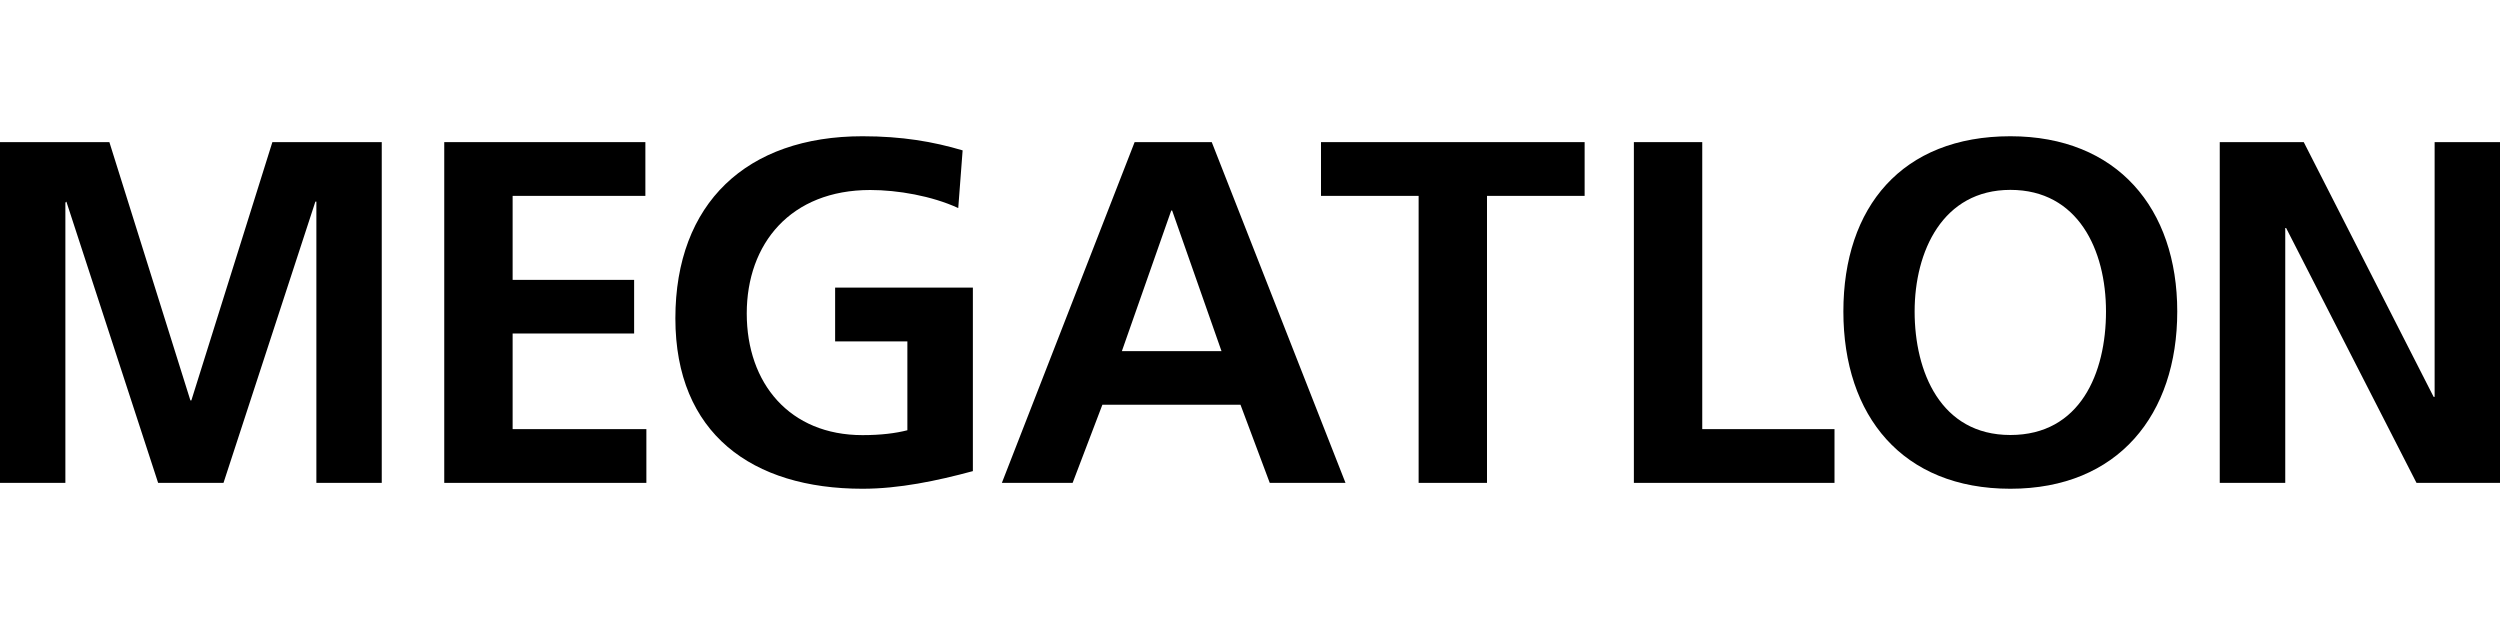
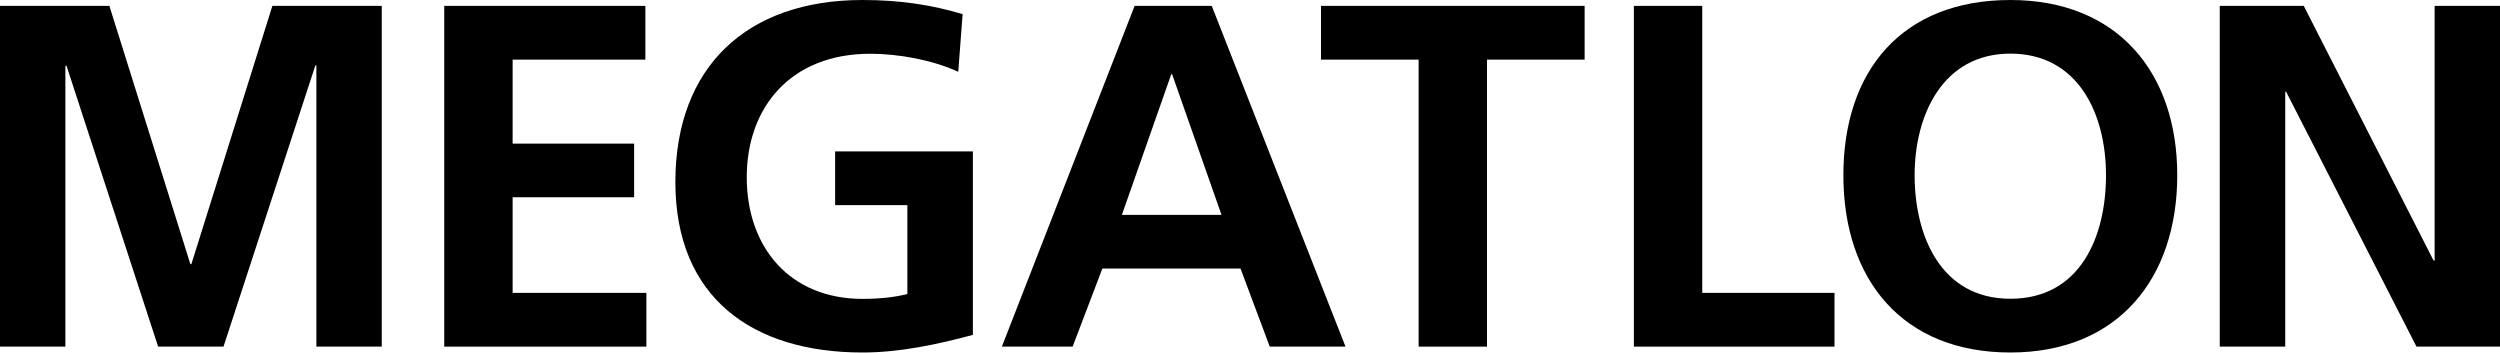
- <svg xmlns="http://www.w3.org/2000/svg" id="Capa_1" version="1.1" viewBox="0 0 200 50">
+ <svg xmlns="http://www.w3.org/2000/svg" id="Capa_1" version="1.1" viewBox="0 10.9 200 28.2">
  <polygon points="0 11.37 8.75 11.37 15.23 32.03 15.31 32.03 21.79 11.37 30.54 11.37 30.54 38.63 25.31 38.63 25.31 16.13 25.23 16.13 17.88 38.63 12.65 38.63 5.31 16.13 5.23 16.21 5.23 38.63 0 38.63 0 11.37" />
  <polygon points="35.54 11.37 51.63 11.37 51.63 15.67 41.01 15.67 41.01 22.39 50.73 22.39 50.73 26.68 41.01 26.68 41.01 34.33 51.71 34.33 51.71 38.63 35.54 38.63 35.54 11.37" />
  <path d="M76.65,16.64c-2.11-.97-4.84-1.44-7.03-1.44-6.37,0-9.88,4.29-9.88,9.88s3.43,9.73,9.26,9.73c1.48,0,2.65-.15,3.59-.39v-7.11h-5.78v-4.3h11.02v14.68c-2.89.78-5.9,1.41-8.83,1.41-8.83,0-14.97-4.41-14.97-13.63s5.71-14.57,14.97-14.57c3.16,0,5.66.43,8.01,1.13l-.35,4.61h-.01Z" />
  <path d="M90.77,11.37h6.17l10.7,27.26h-6.06l-2.34-6.25h-11.05l-2.38,6.25h-5.66s10.62-27.26,10.62-27.26ZM93.78,16.84h-.08l-3.95,11.25h7.97l-3.95-11.25h0Z" />
  <polygon points="113.49 15.67 105.68 15.67 105.68 11.37 126.77 11.37 126.77 15.67 118.96 15.67 118.96 38.63 113.49 38.63 113.49 15.67" />
  <polygon points="130.71 11.37 136.18 11.37 136.18 34.33 146.76 34.33 146.76 38.63 130.71 38.63 130.71 11.37" />
  <path d="M160.83,10.9c8.55,0,13.35,5.78,13.35,14.02s-4.72,14.18-13.35,14.18-13.36-5.82-13.36-14.18,4.69-14.02,13.36-14.02M160.83,34.8c5.59,0,7.65-4.96,7.65-9.88s-2.23-9.73-7.65-9.73-7.66,4.92-7.66,9.73,2.07,9.88,7.66,9.88" />
  <polygon points="177.58 11.37 184.3 11.37 194.69 31.75 194.77 31.75 194.77 11.37 200 11.37 200 38.63 193.32 38.63 182.89 18.24 182.82 18.24 182.82 38.63 177.58 38.63 177.58 11.37" />
</svg>
